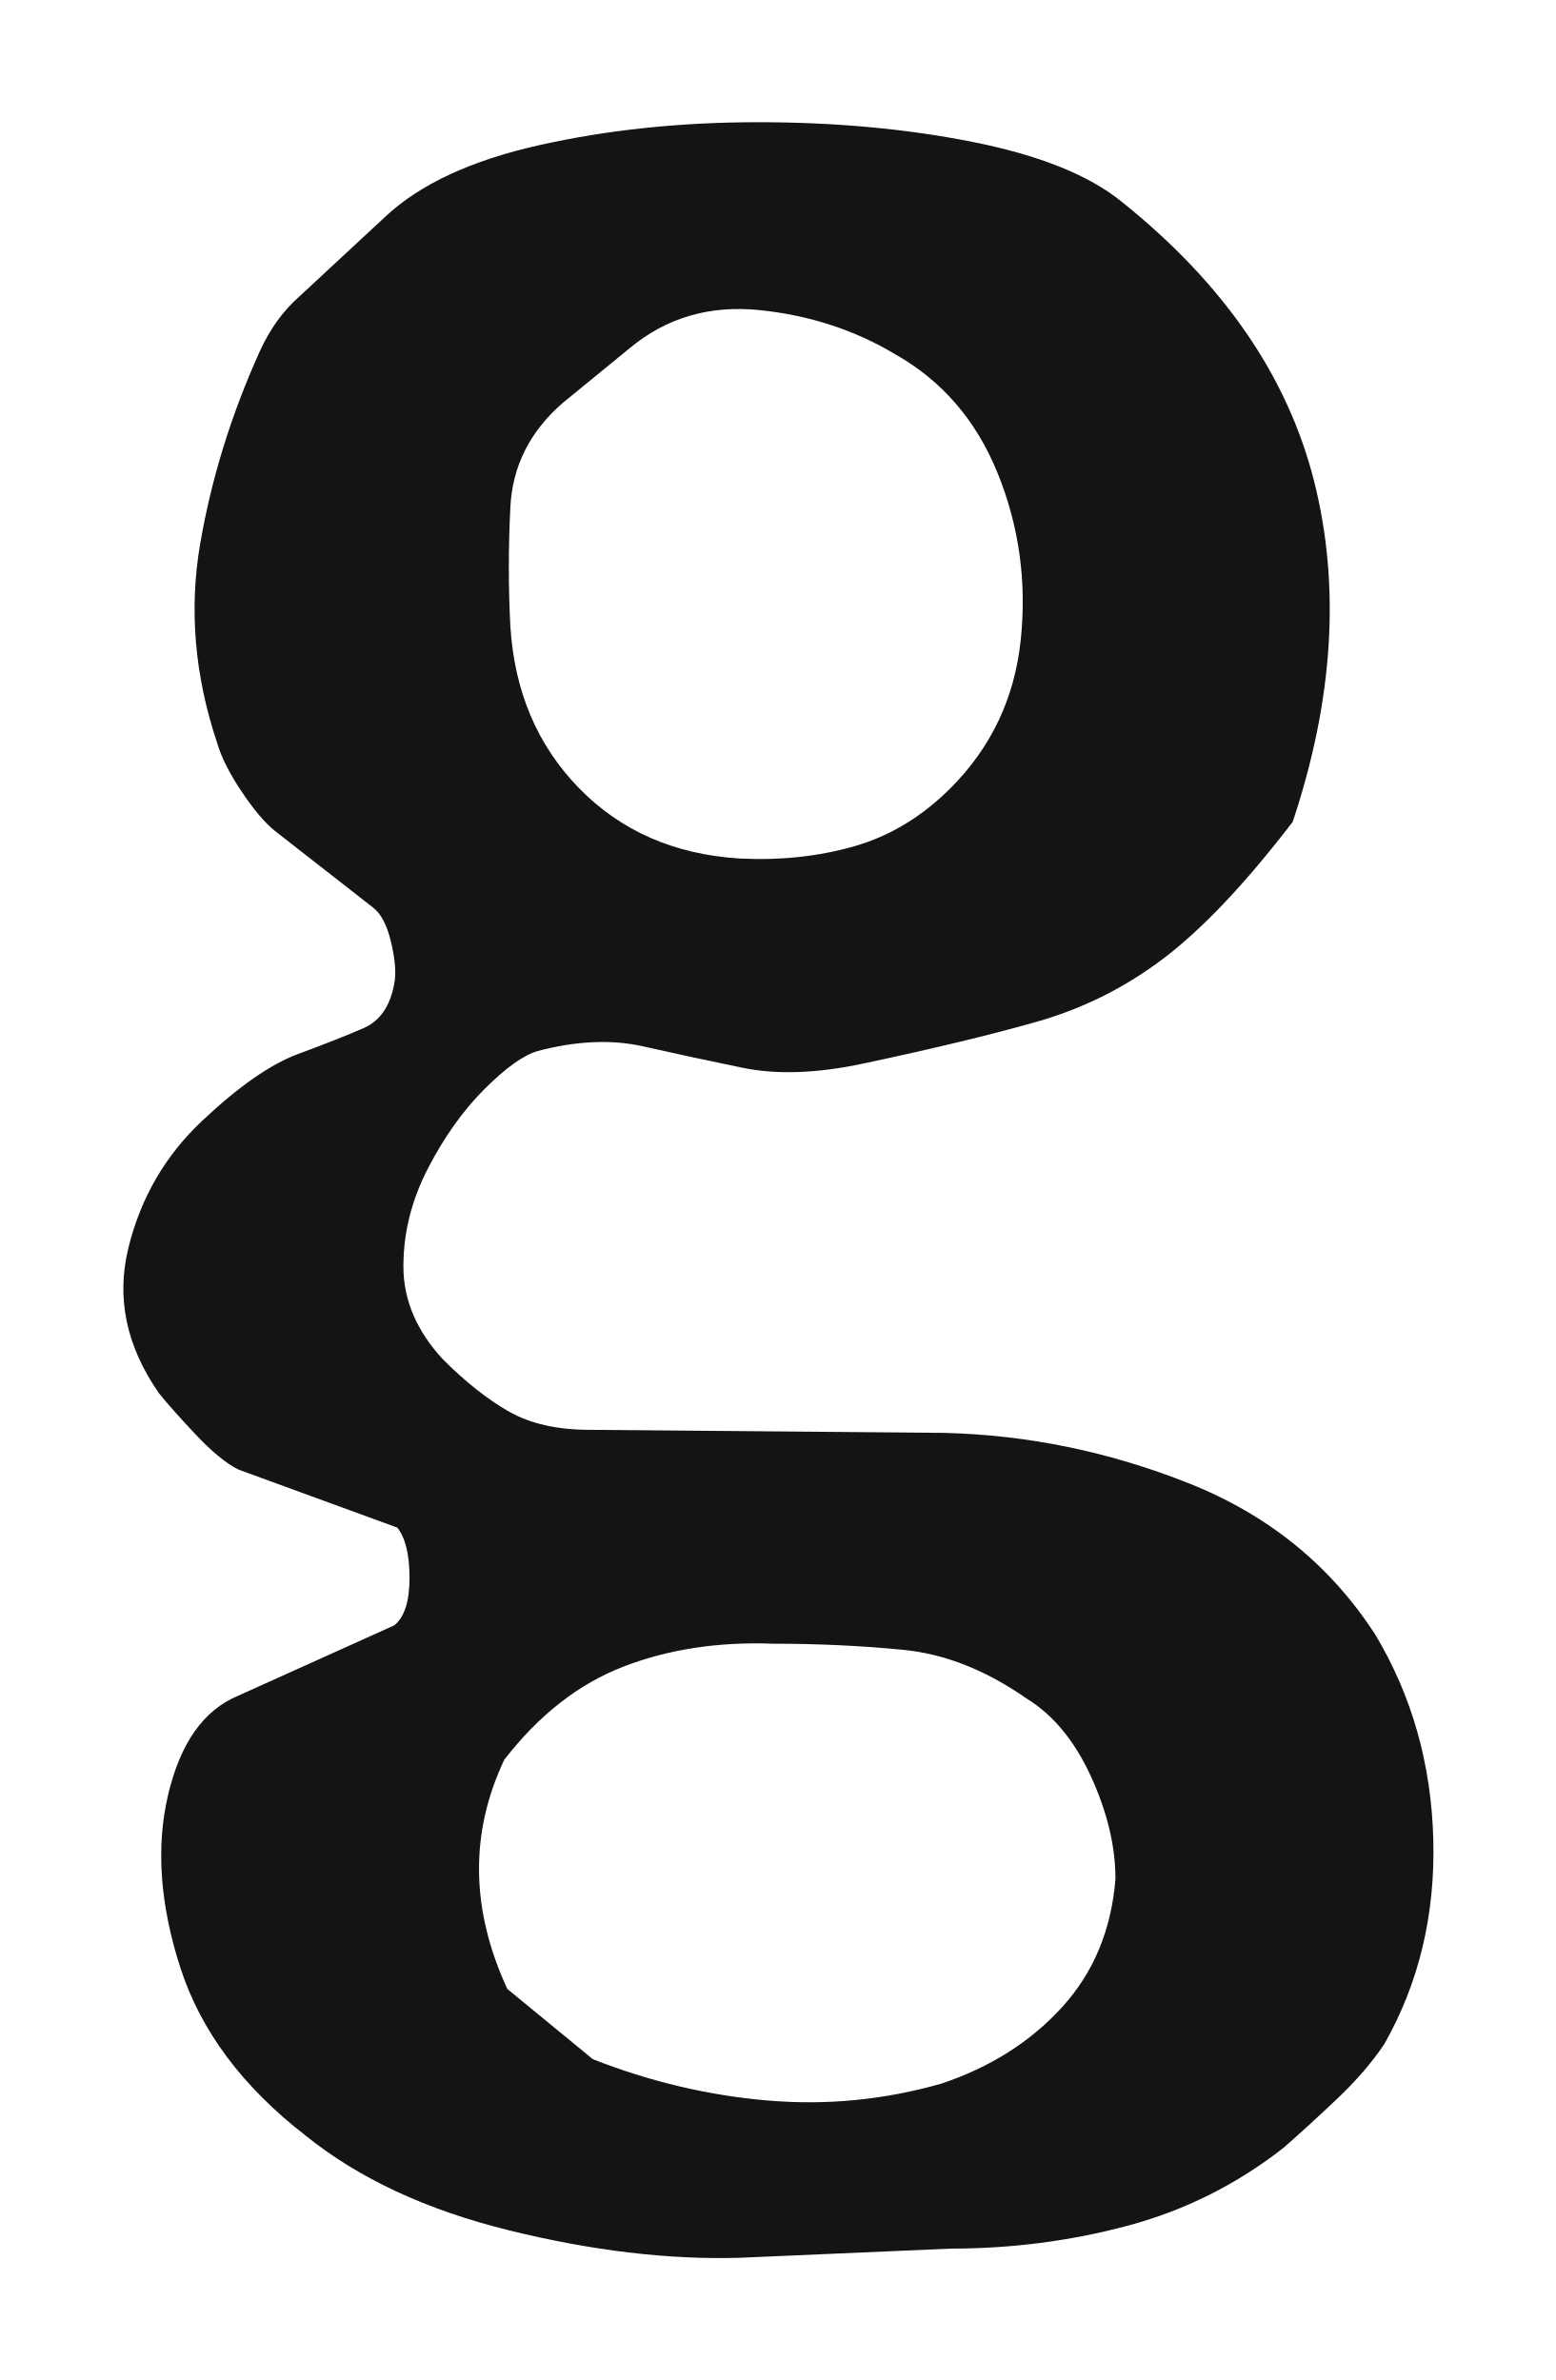
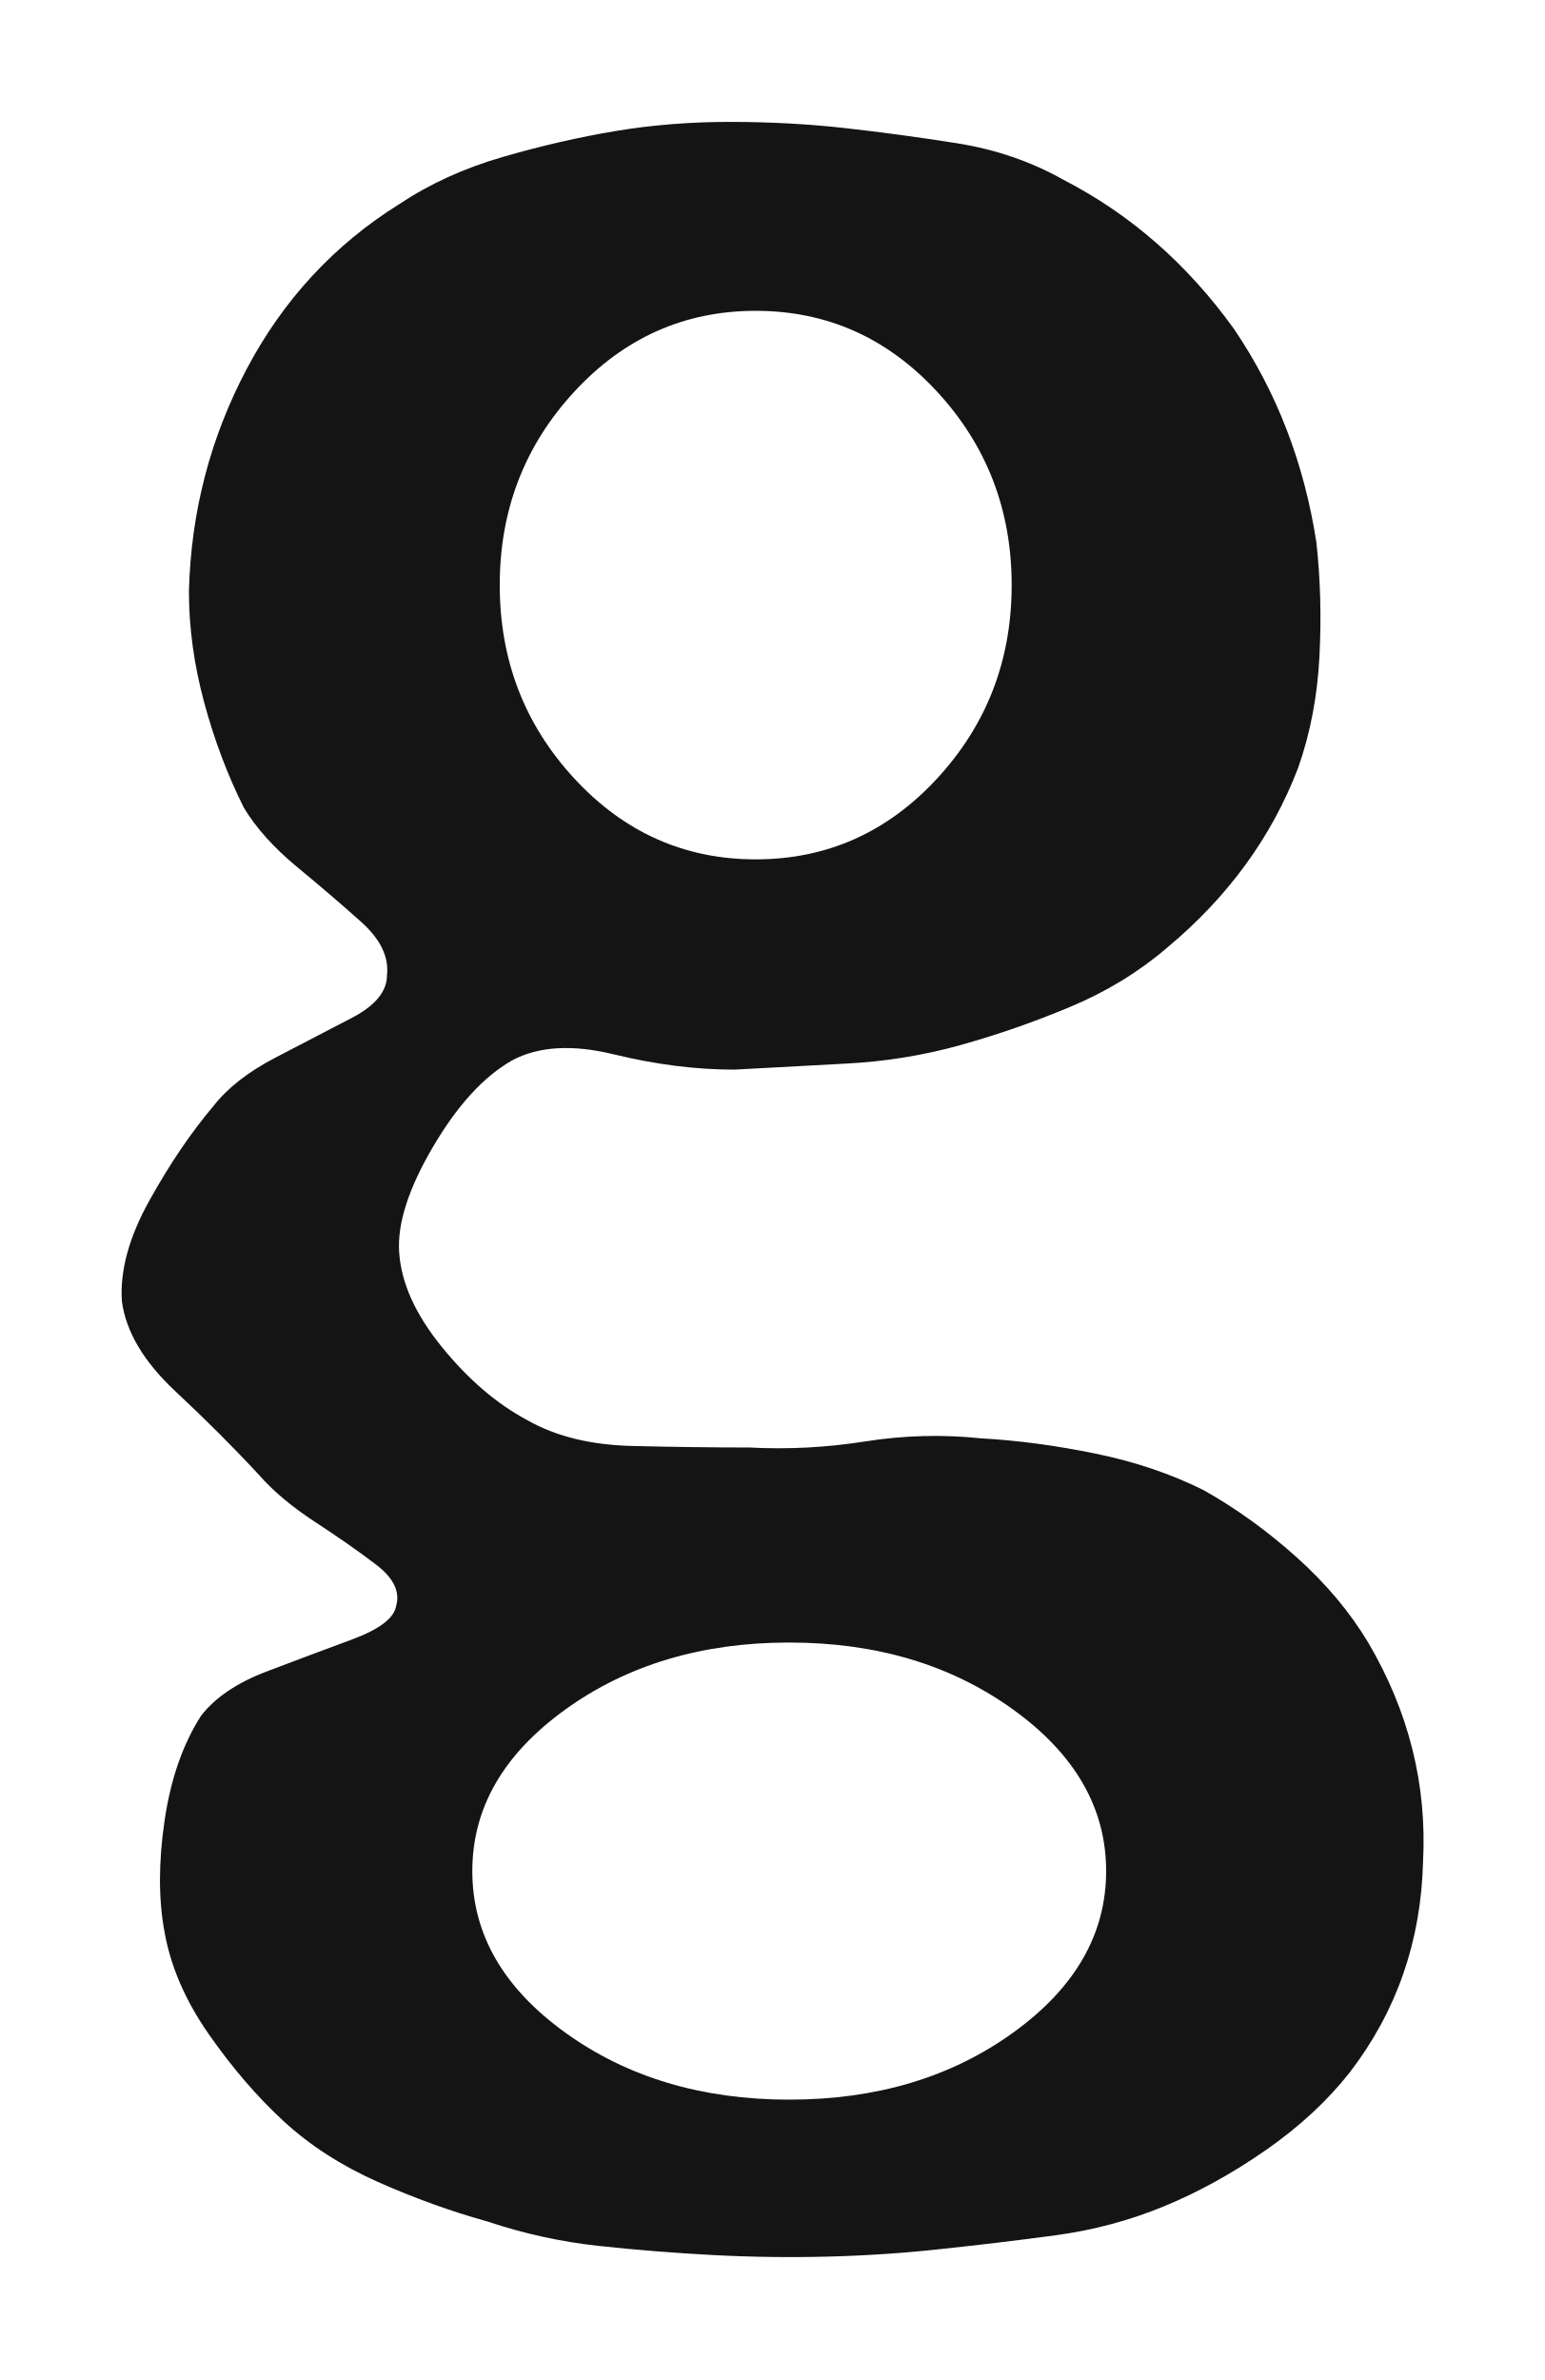
- <svg xmlns="http://www.w3.org/2000/svg" viewBox="15 -566 509 779" width="509" height="779">
+ <svg xmlns="http://www.w3.org/2000/svg" viewBox="2 -567 507 781" width="507" height="781">
  <g transform="scale(1,-1)">
-     <path d="M323 -116Q347 -108 362.5 -91.0Q378 -74 380 -49Q380 -33 372.0 -15.5Q364 2 351 10Q331 24 310.5 26.0Q290 28 268 28Q241 29 219.0 20.5Q197 12 180 -10Q163 -46 181 -85L209 -108Q237 -119 266.0 -121.5Q295 -124 323 -116ZM257 285Q277 284 294.5 289.0Q312 294 326 308Q346 328 349.0 356.5Q352 385 341.5 411.0Q331 437 308 450Q288 462 263.5 464.5Q239 467 221 452L199 434Q183 420 182.0 400.0Q181 380 182 361Q184 329 204.5 308.0Q225 287 257 285ZM326 -170 257 -173Q222 -174 181.5 -164.0Q141 -154 115 -133Q84 -109 74.0 -78.0Q64 -47 70.0 -21.5Q76 4 93 11L144 34Q149 38 149.0 49.5Q149 61 145 66L93 85Q87 88 79.0 96.5Q71 105 67 110Q51 133 57.0 157.5Q63 182 81 199Q99 216 112.5 221.0Q126 226 134.0 229.5Q142 233 144 244Q145 249 143.0 257.5Q141 266 137 269L105 294Q100 298 94.0 307.0Q88 316 86 323Q75 356 80.5 388.0Q86 420 100 451Q105 462 113 469L141 495Q158 511 191.5 518.5Q225 526 263.0 526.0Q301 526 333.5 519.5Q366 513 382 500Q432 460 445.0 408.5Q458 357 438 297Q415 267 396.0 252.5Q377 238 354.0 231.5Q331 225 298 218Q275 213 258.0 216.5Q241 220 225.5 223.5Q210 227 191 222Q184 220 173.5 209.5Q163 199 155.0 183.5Q147 168 147.0 151.5Q147 135 160 121Q171 110 181.5 104.0Q192 98 208 98L324 97Q365 96 404.0 80.5Q443 65 465 31Q483 1 484.0 -36.0Q485 -73 468 -103Q462 -112 452.5 -121.0Q443 -130 435 -137Q412 -155 384.0 -162.5Q356 -170 326 -170Z" fill="#141414" fill-rule="evenodd" />
+     <path d="M311 -171Q293 -173 274.0 -173.5Q255 -174 236 -173Q217 -172 198.5 -170.0Q180 -168 162 -162Q144 -157 126.0 -149.0Q108 -141 95 -129Q82 -117 70.5 -100.5Q59 -84 56 -67Q53 -51 56.0 -30.5Q59 -10 68 4Q75 13 89.5 18.5Q104 24 117.5 29.0Q131 34 132 40Q134 47 125.5 53.5Q117 60 105.5 67.5Q94 75 87 83Q75 96 59.5 110.5Q44 125 42 140Q41 155 51.0 173.0Q61 191 72 204Q79 213 92.5 220.0Q106 227 117.5 233.0Q129 239 129 247Q130 256 120.5 264.5Q111 273 99.5 282.5Q88 292 82 302Q74 318 69.0 336.5Q64 355 64 373Q65 412 83 446Q101 480 133 500Q148 510 167.0 515.5Q186 521 204 524Q222 527 241.5 527.0Q261 527 279 525Q297 523 316.0 520.0Q335 517 351 508Q384 491 407 459Q428 428 434 389Q436 371 435.0 351.5Q434 332 428 315Q415 281 385 256Q371 244 353.0 236.5Q335 229 317 224Q299 219 280.0 218.0Q261 217 243 216Q224 216 203.5 221.0Q183 226 170 219Q156 211 144.0 190.5Q132 170 133 156Q134 141 147.0 125.0Q160 109 175 101Q189 93 209.5 92.5Q230 92 248 92Q267 91 286.0 94.0Q305 97 324 95Q342 94 361.5 90.0Q381 86 397 78Q413 69 427.5 56.0Q442 43 451 28Q471 -6 469 -44Q468 -83 445 -113Q434 -127 417.5 -138.5Q401 -150 384 -157Q367 -164 348.5 -166.5Q330 -169 311 -171ZM250 465Q215 465 190.5 438.5Q166 412 166 375Q166 338 190.5 311.5Q215 285 250 285Q285 285 309.5 311.5Q334 338 334 375Q334 412 309.5 438.5Q285 465 250 465ZM261 28Q218 28 187.5 6.0Q157 -16 157 -47Q157 -78 187.5 -100.0Q218 -122 261 -122Q304 -122 334.5 -100.0Q365 -78 365 -47Q365 -16 334.5 6.0Q304 28 261 28Z" fill="#141414" fill-rule="evenodd" />
  </g>
</svg>
